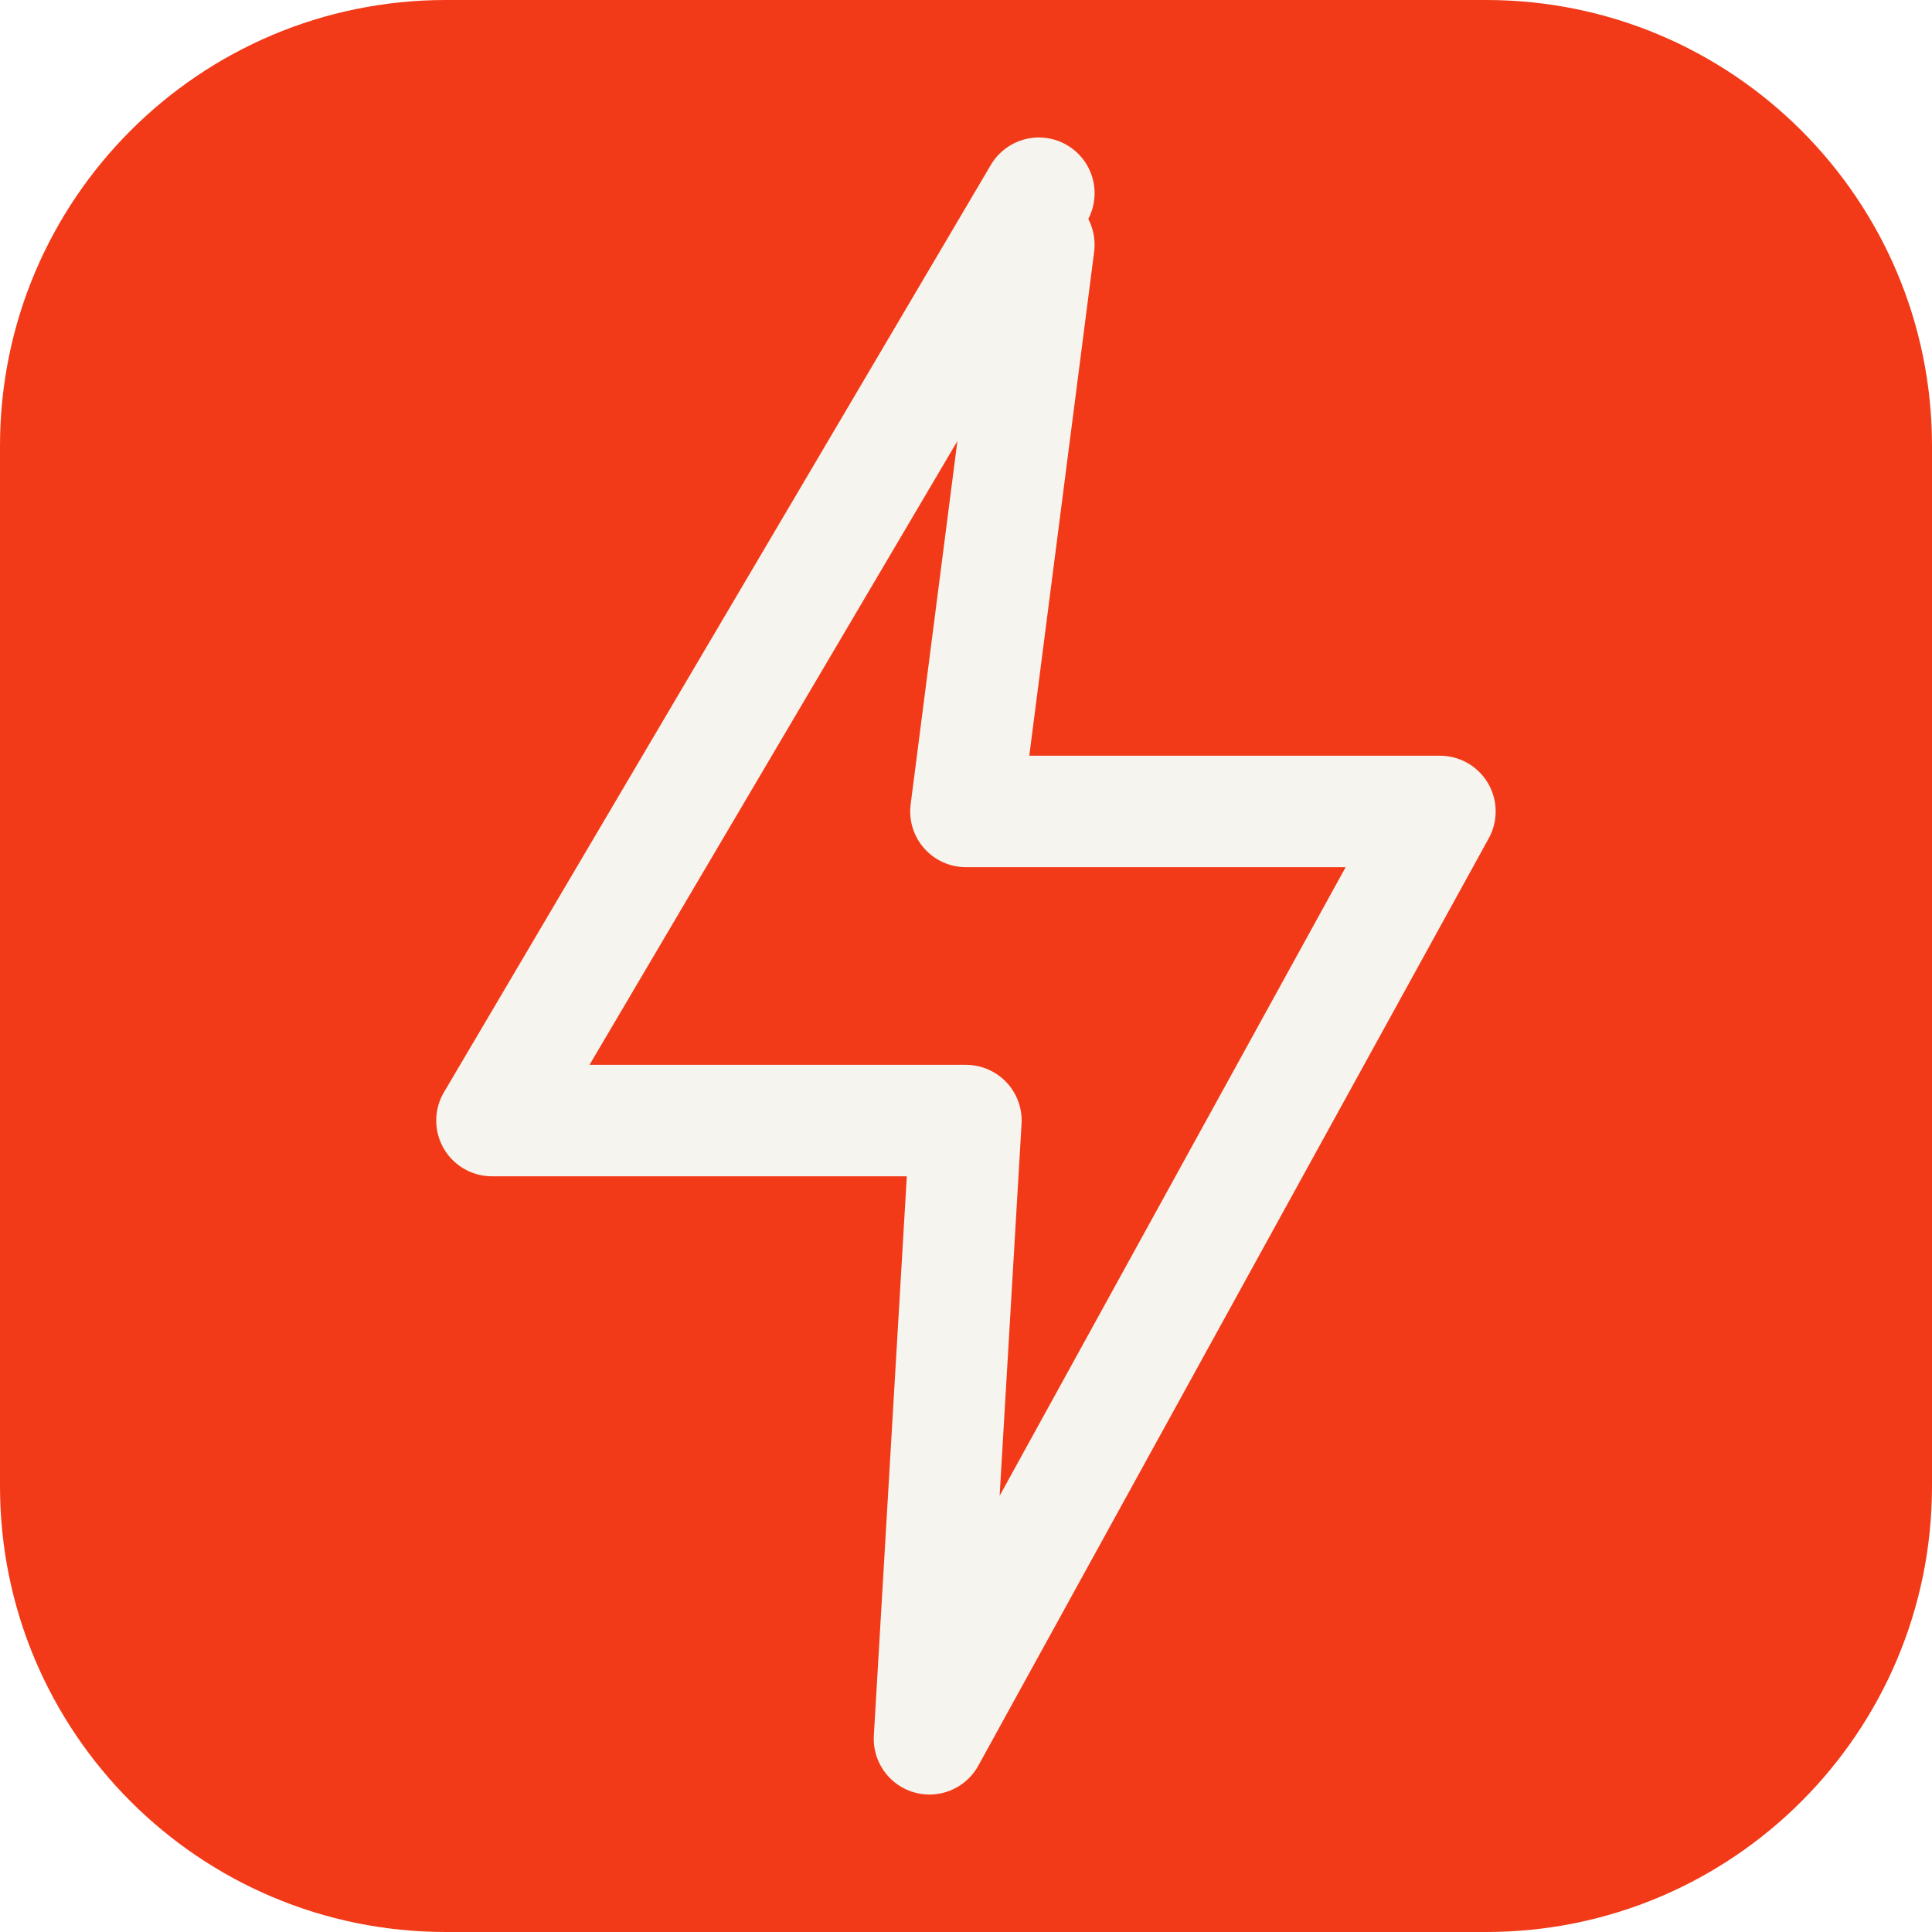
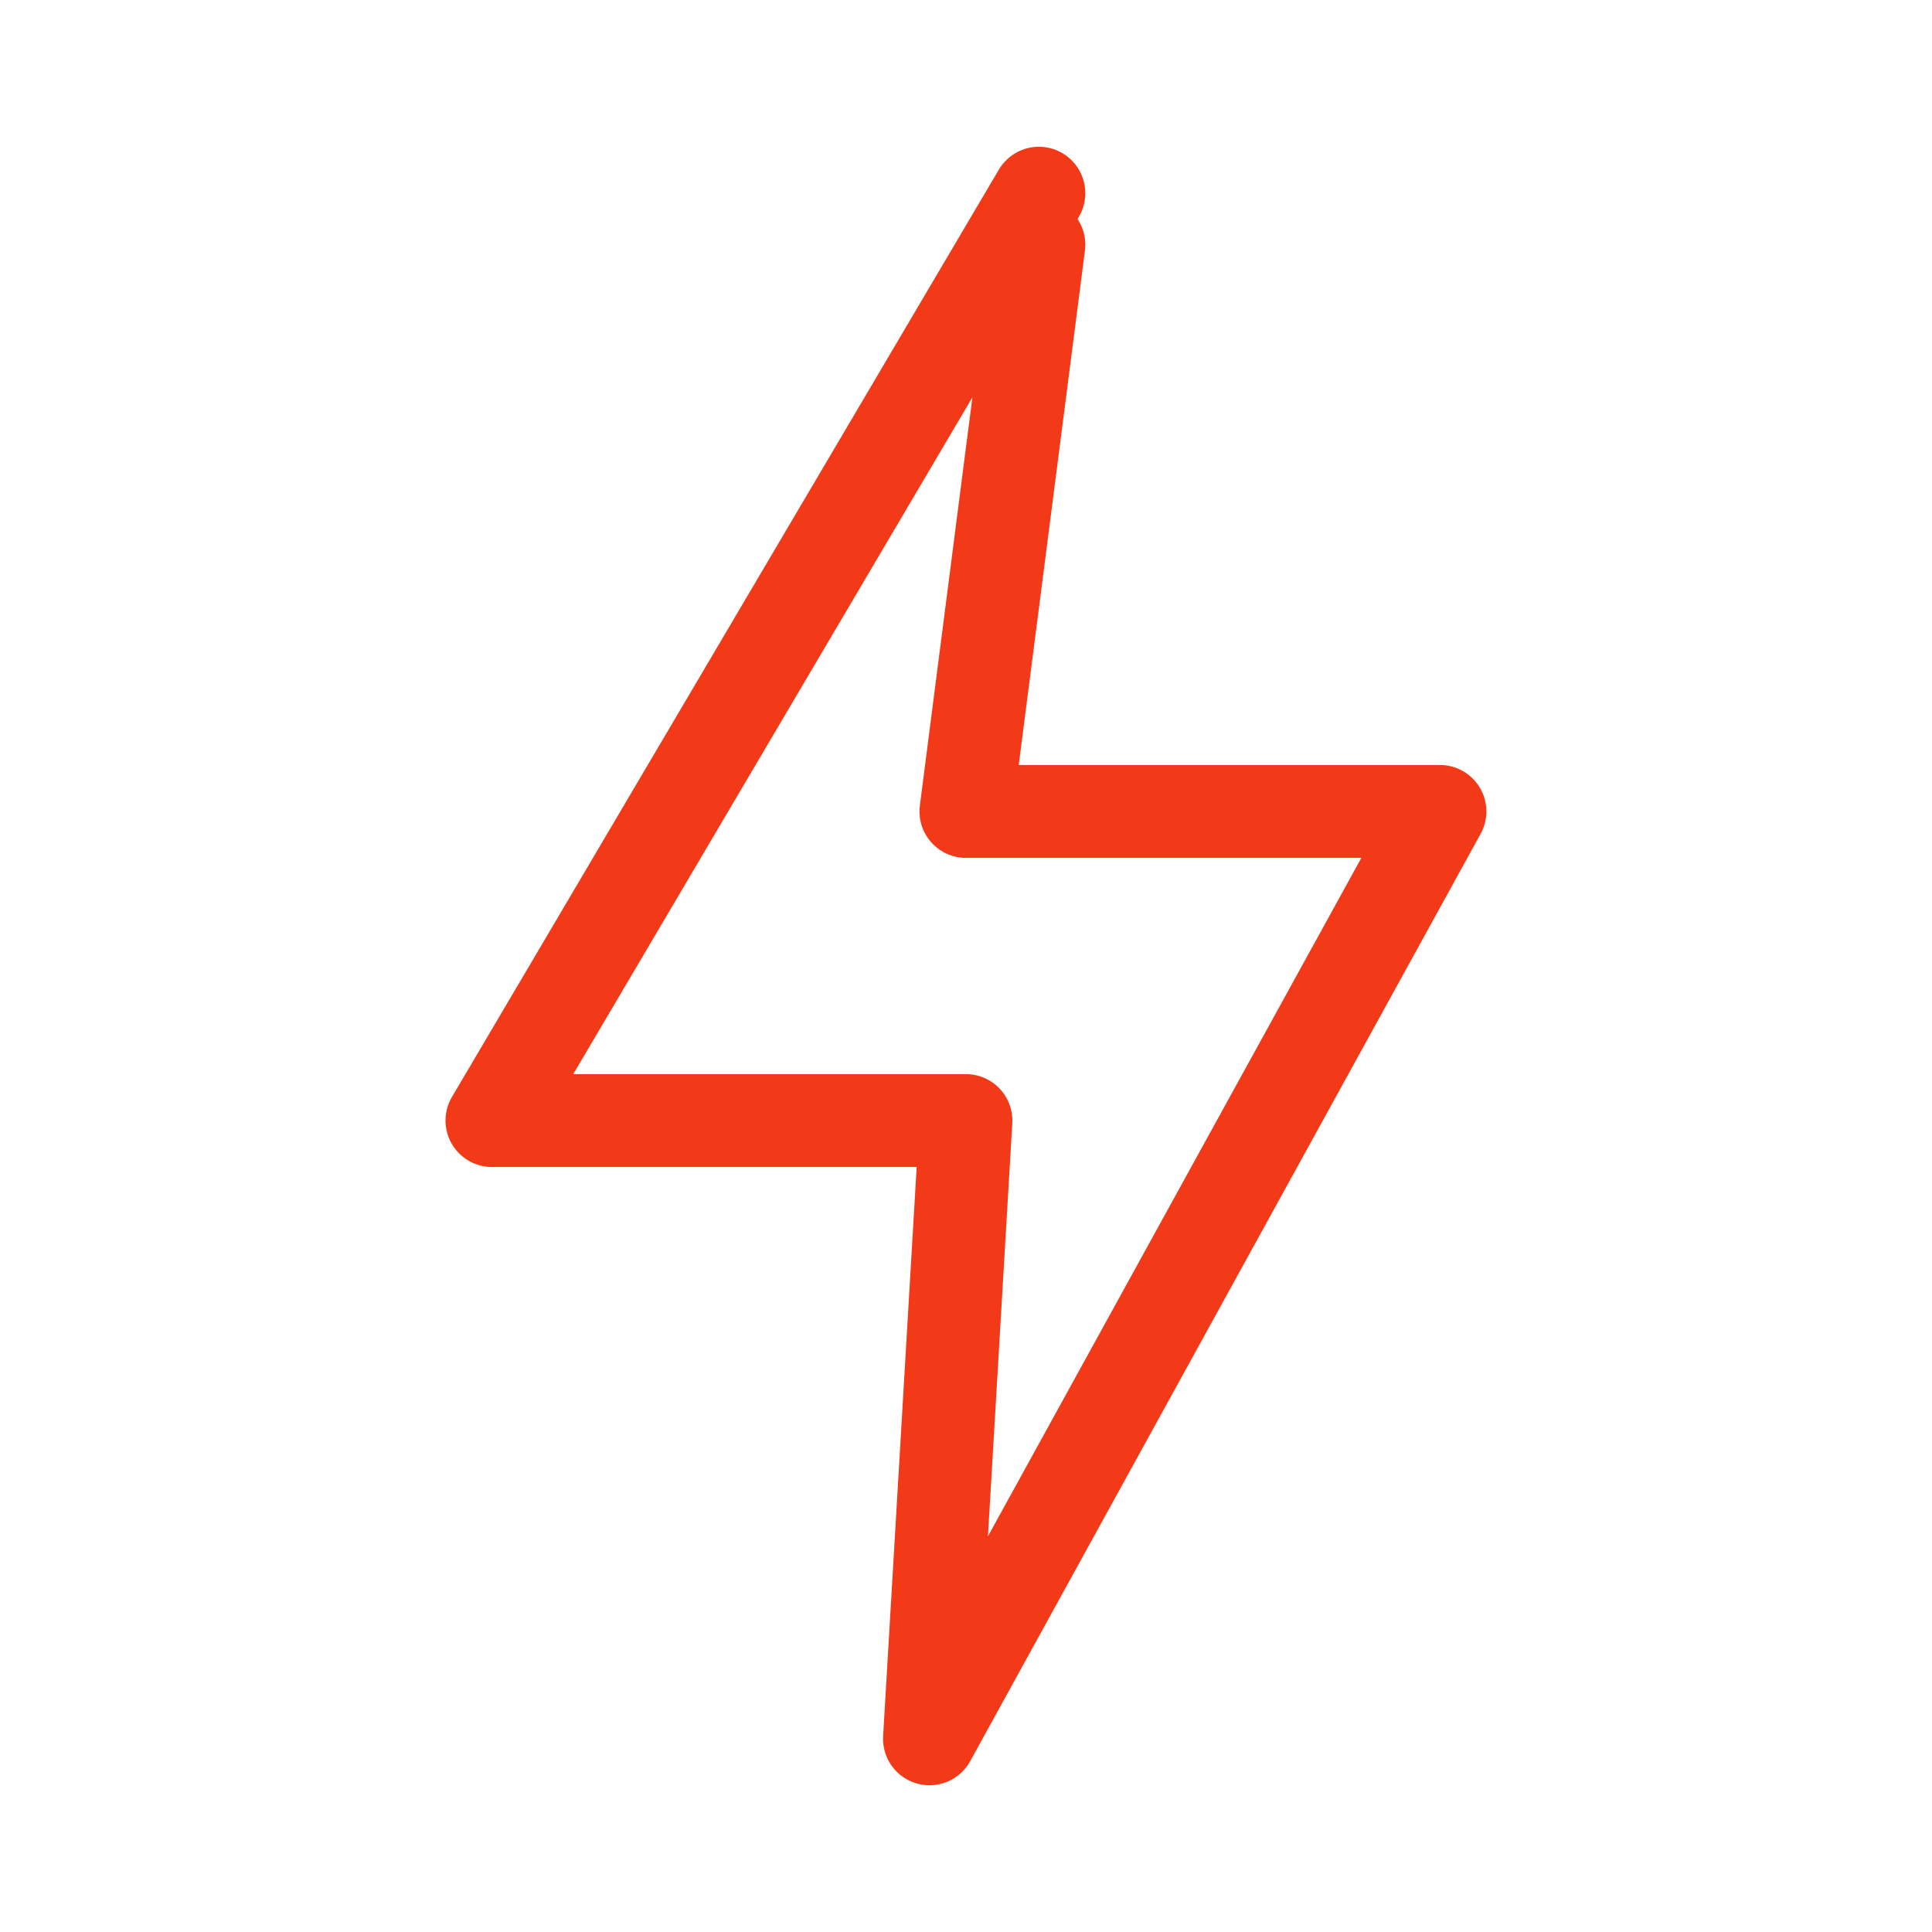
<svg xmlns="http://www.w3.org/2000/svg" width="52" height="52" viewBox="0 0 52 52" fill="none">
-   <rect width="52" height="52" rx="12" fill="#f23a18" />
-   <path d="M25.311 5.2L10.591 30.16H23.348L22.367 46.8L36.106 21.84H23.348L25.311 6.587" transform="translate(2.65,0)" stroke="#f6f4ee" stroke-width="3" stroke-linecap="round" stroke-linejoin="round" />
+   <path d="M25.311 5.2L10.591 30.16H23.348L22.367 46.8L36.106 21.84H23.348L25.311 6.587" transform="translate(2.65,0)" stroke="#f23a18" stroke-width="2.5" stroke-linecap="round" stroke-linejoin="round" />
</svg>
